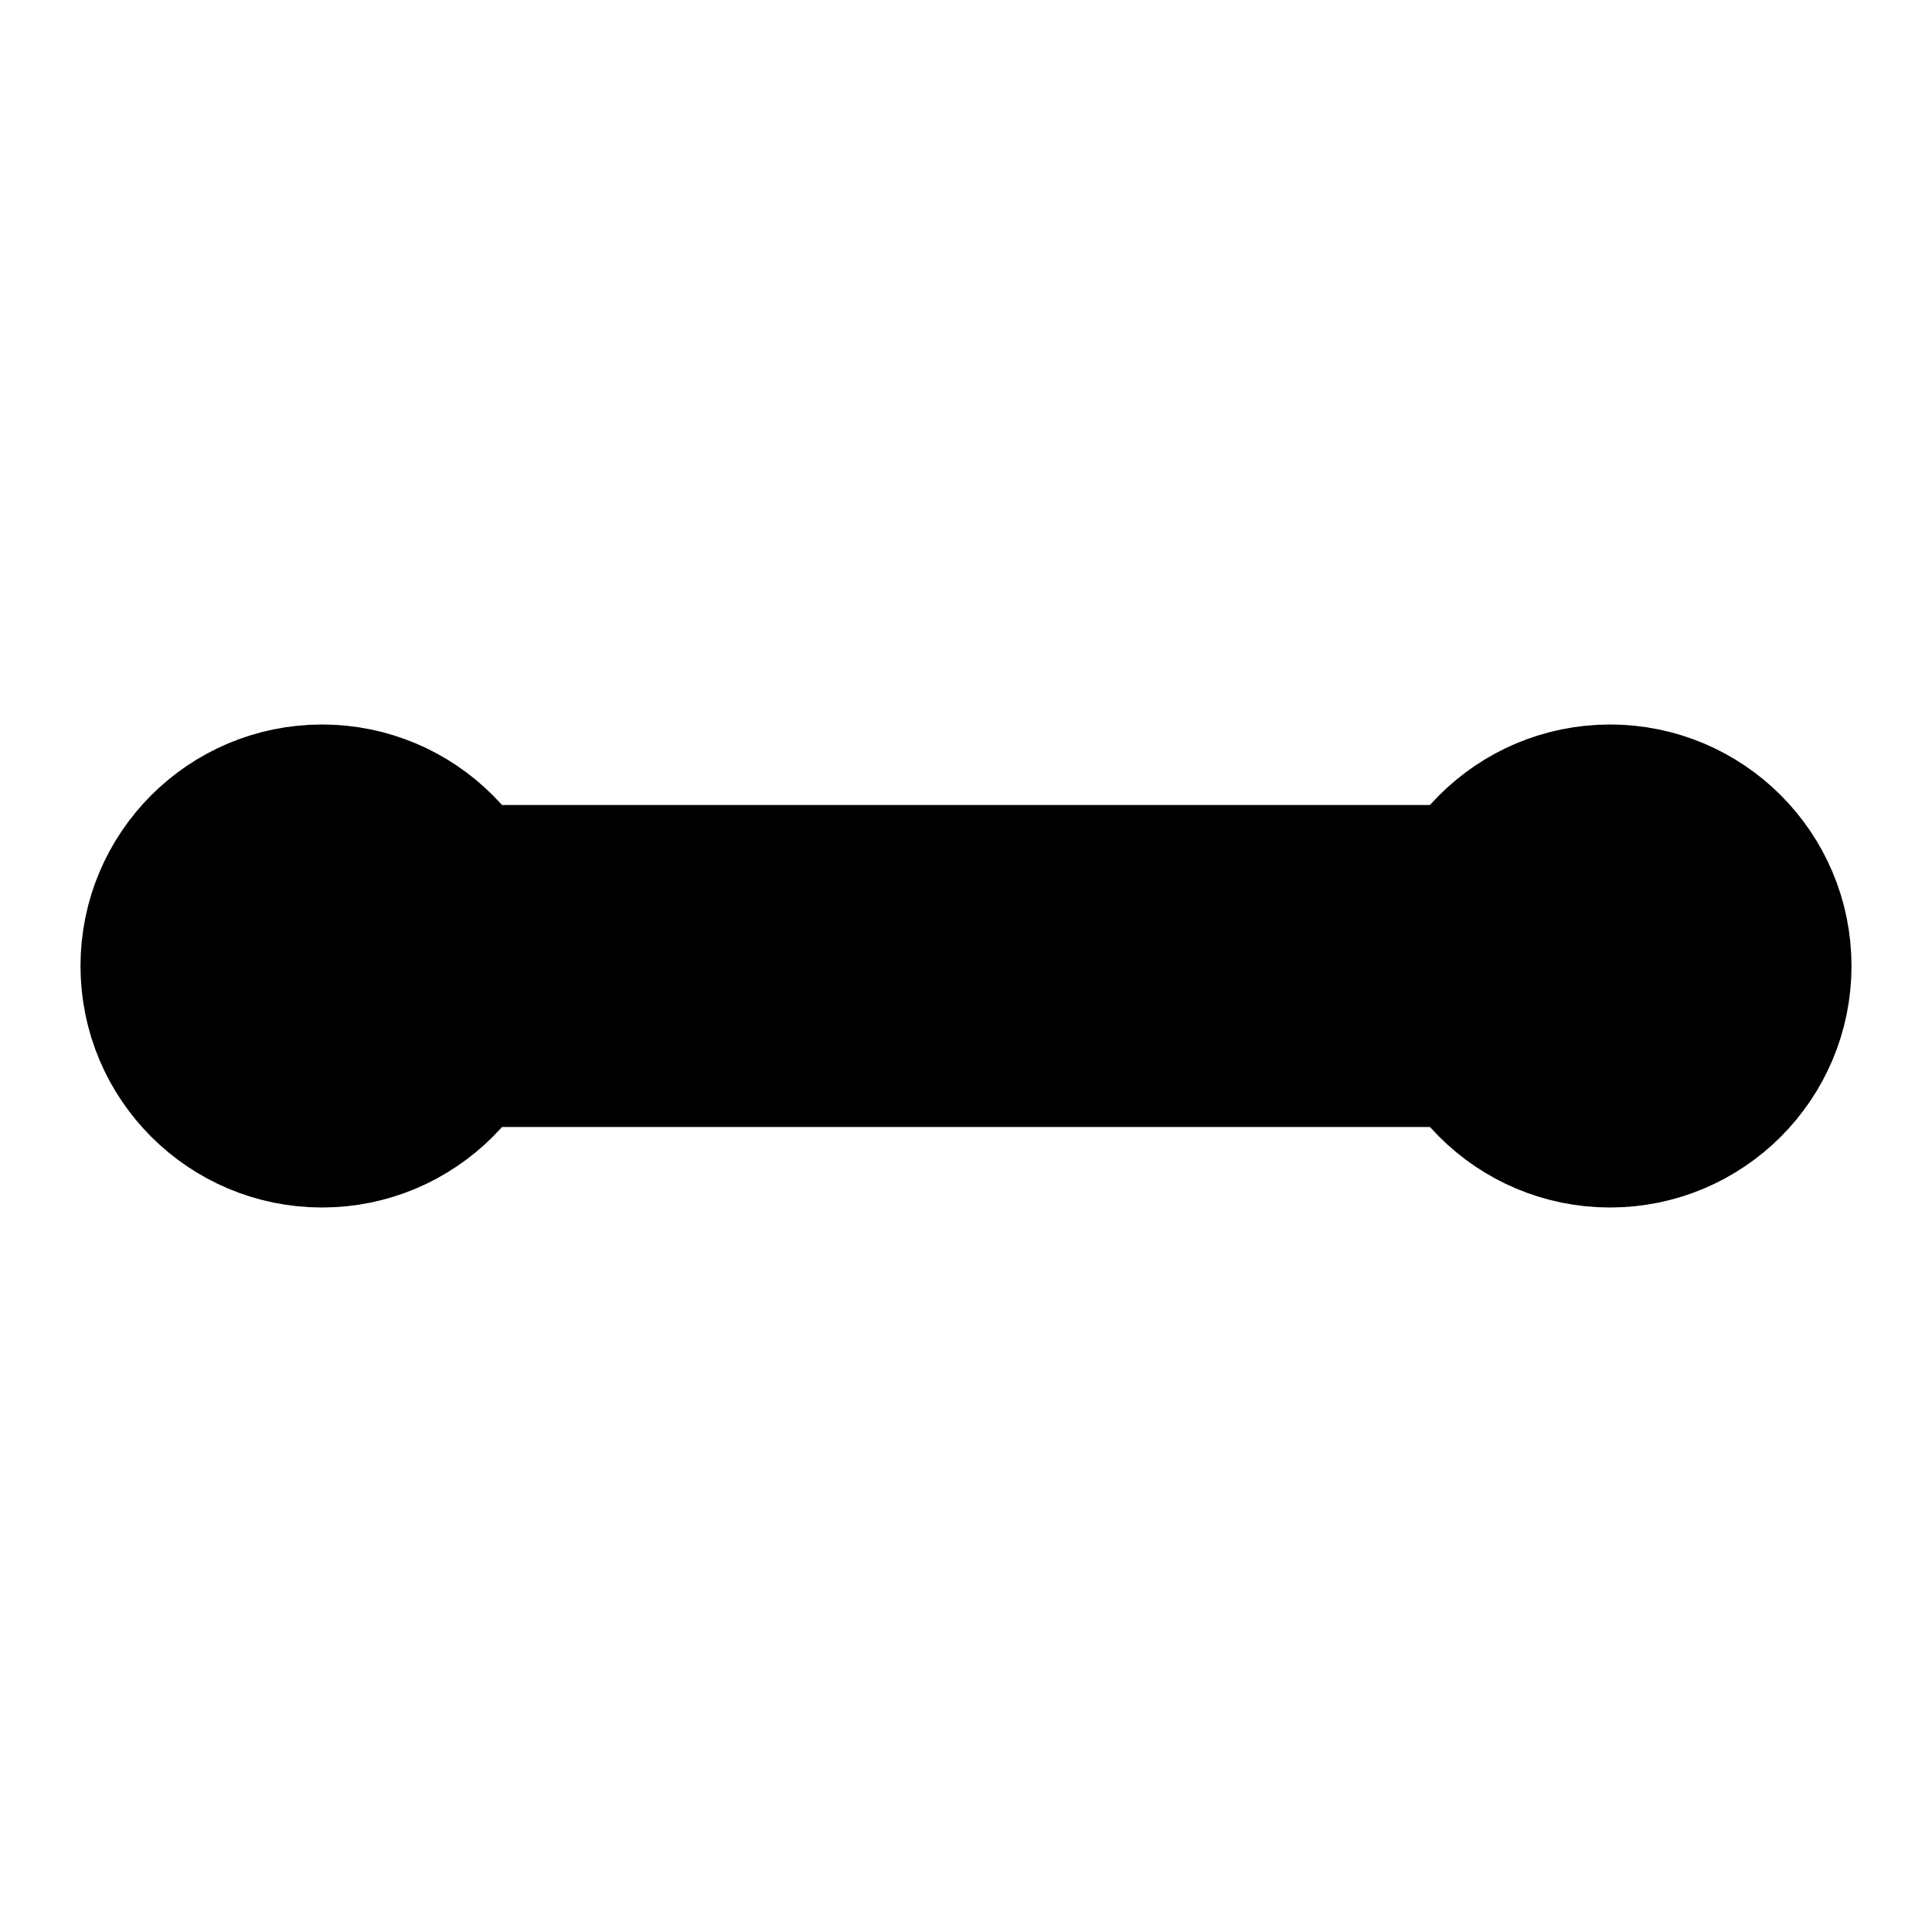
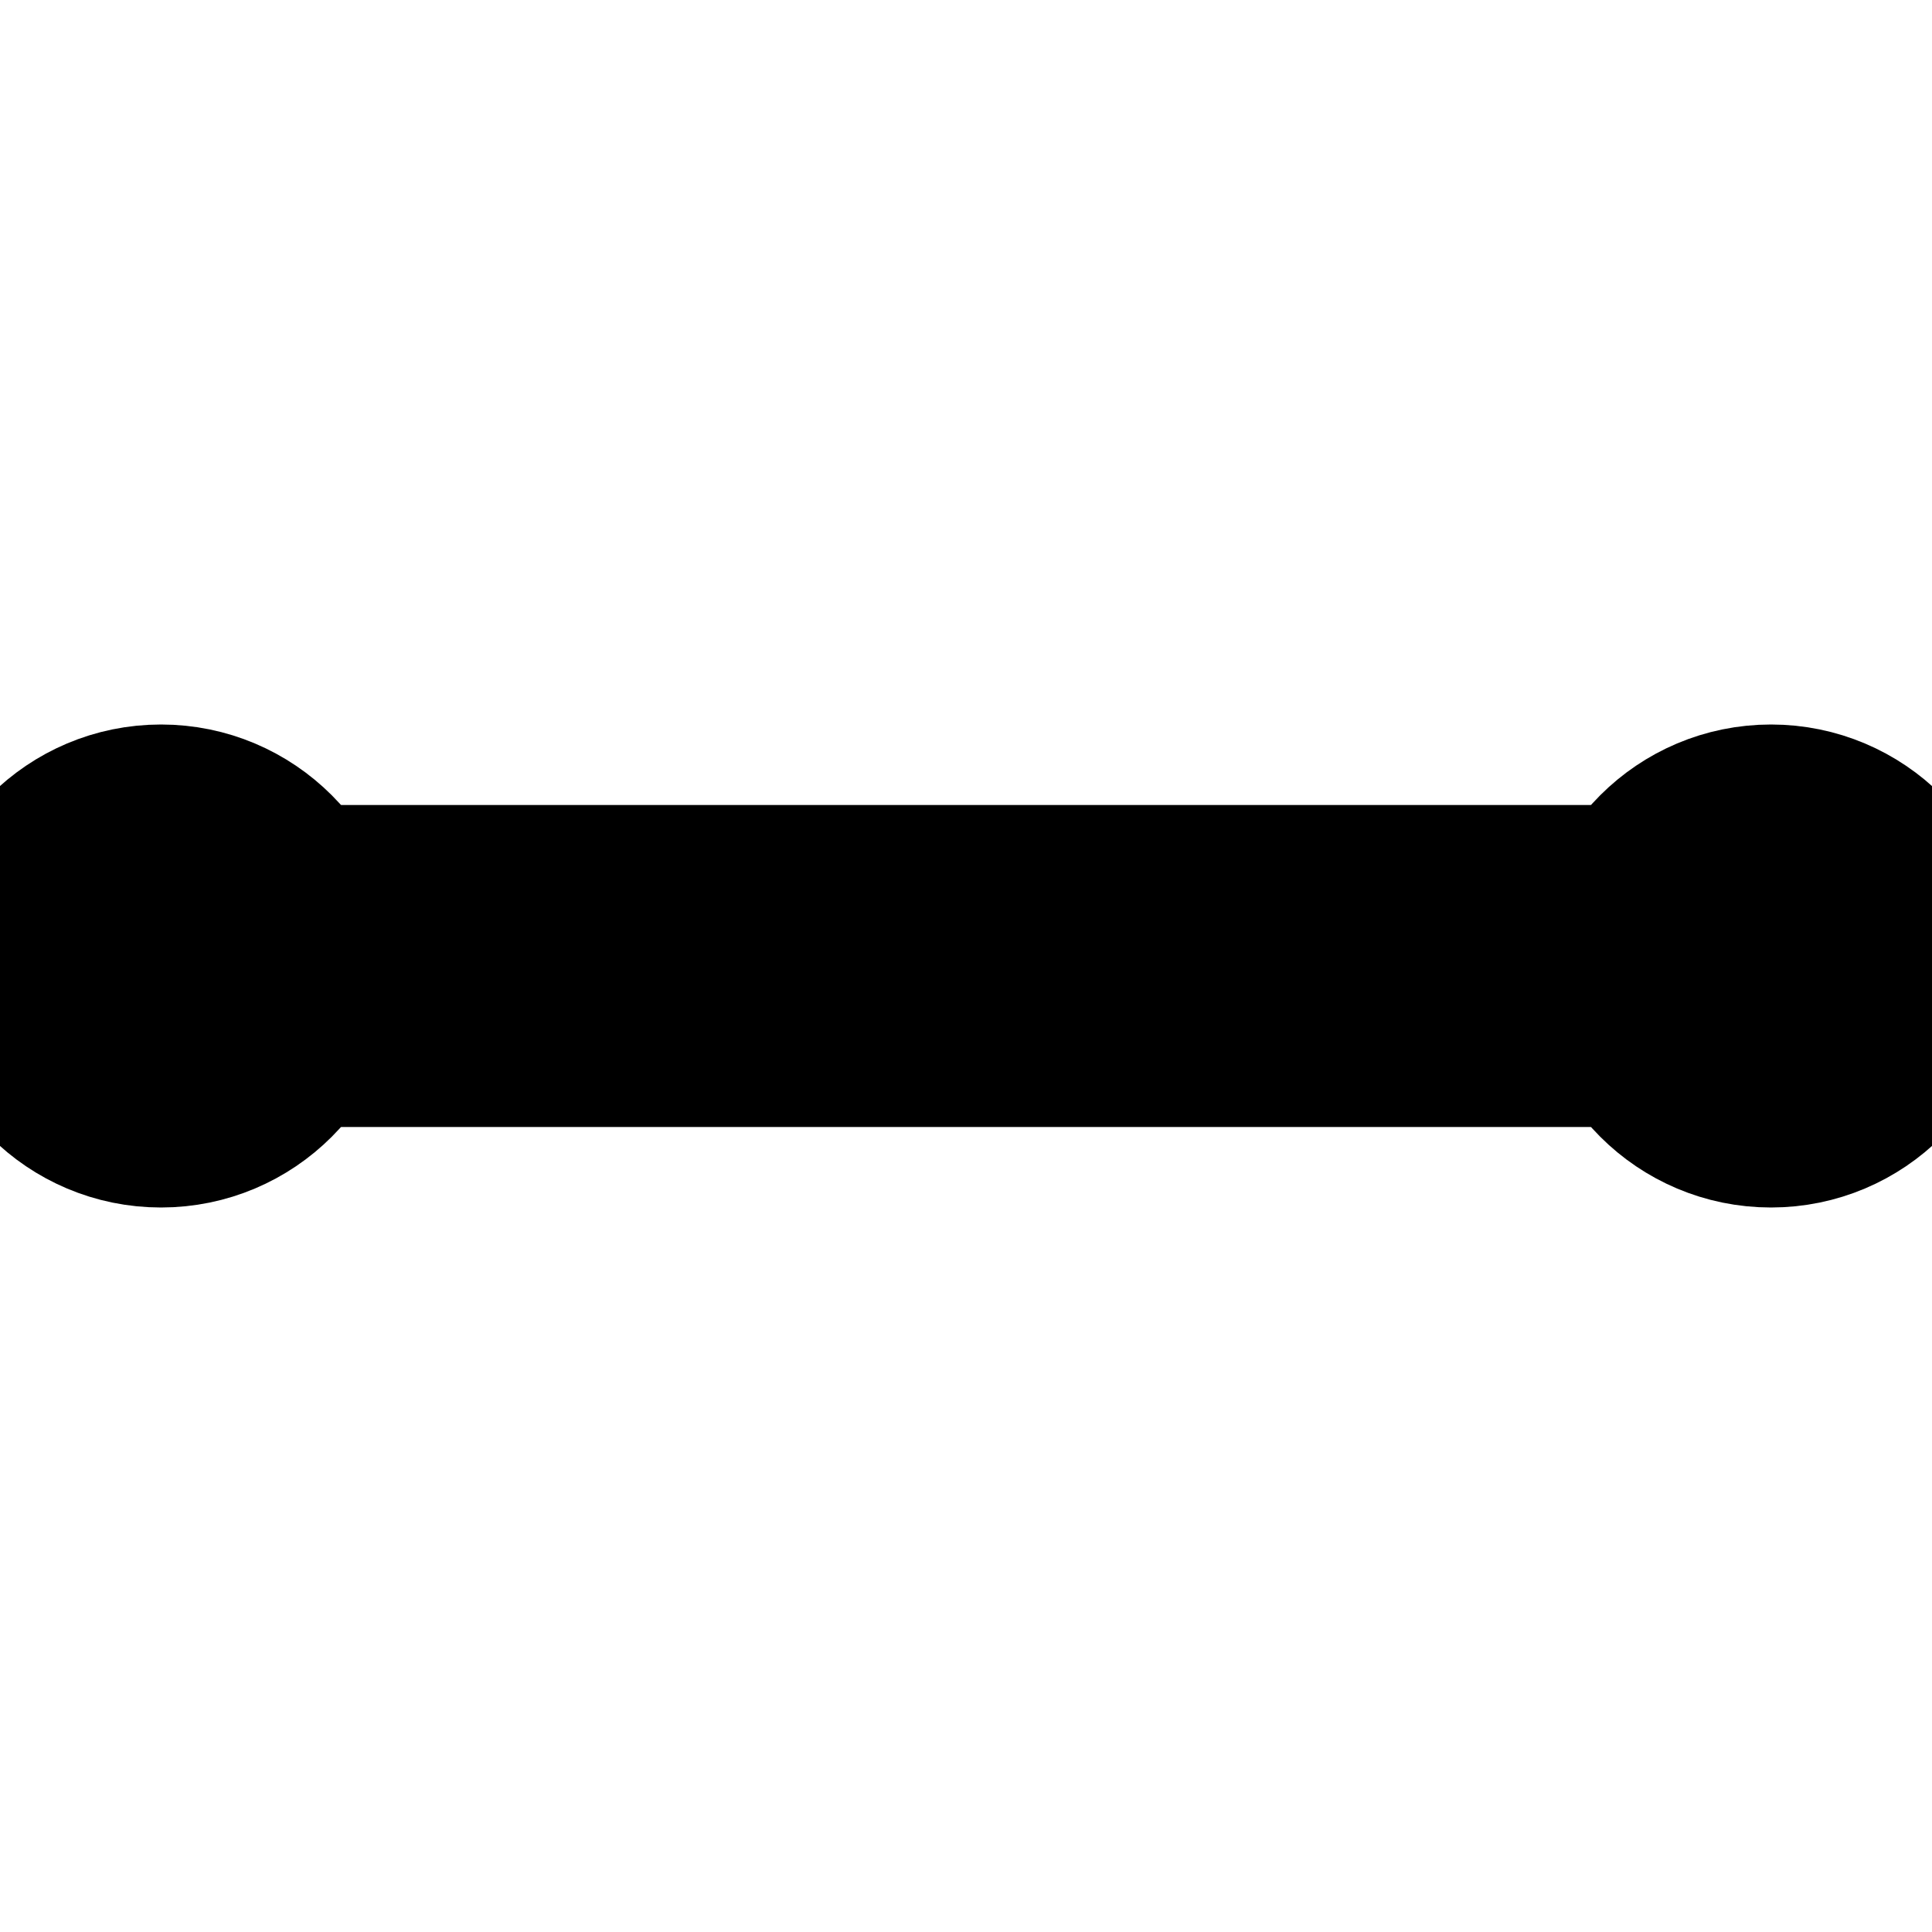
<svg xmlns="http://www.w3.org/2000/svg" viewBox="0 0 24 24" fill="none" stroke="currentColor" stroke-width="2" stroke-linecap="round" stroke-linejoin="round">
-   <line x1="4" y1="12" x2="20" y2="12" stroke-width="4" />
-   <circle cx="4" cy="12" r="2" />
-   <circle cx="20" cy="12" r="2" />
+   <line x1="2" y1="12" x2="22" y2="12" stroke-width="4" />
+   <circle cx="2" cy="12" r="2" />
+   <circle cx="22" cy="12" r="2" />
</svg>
